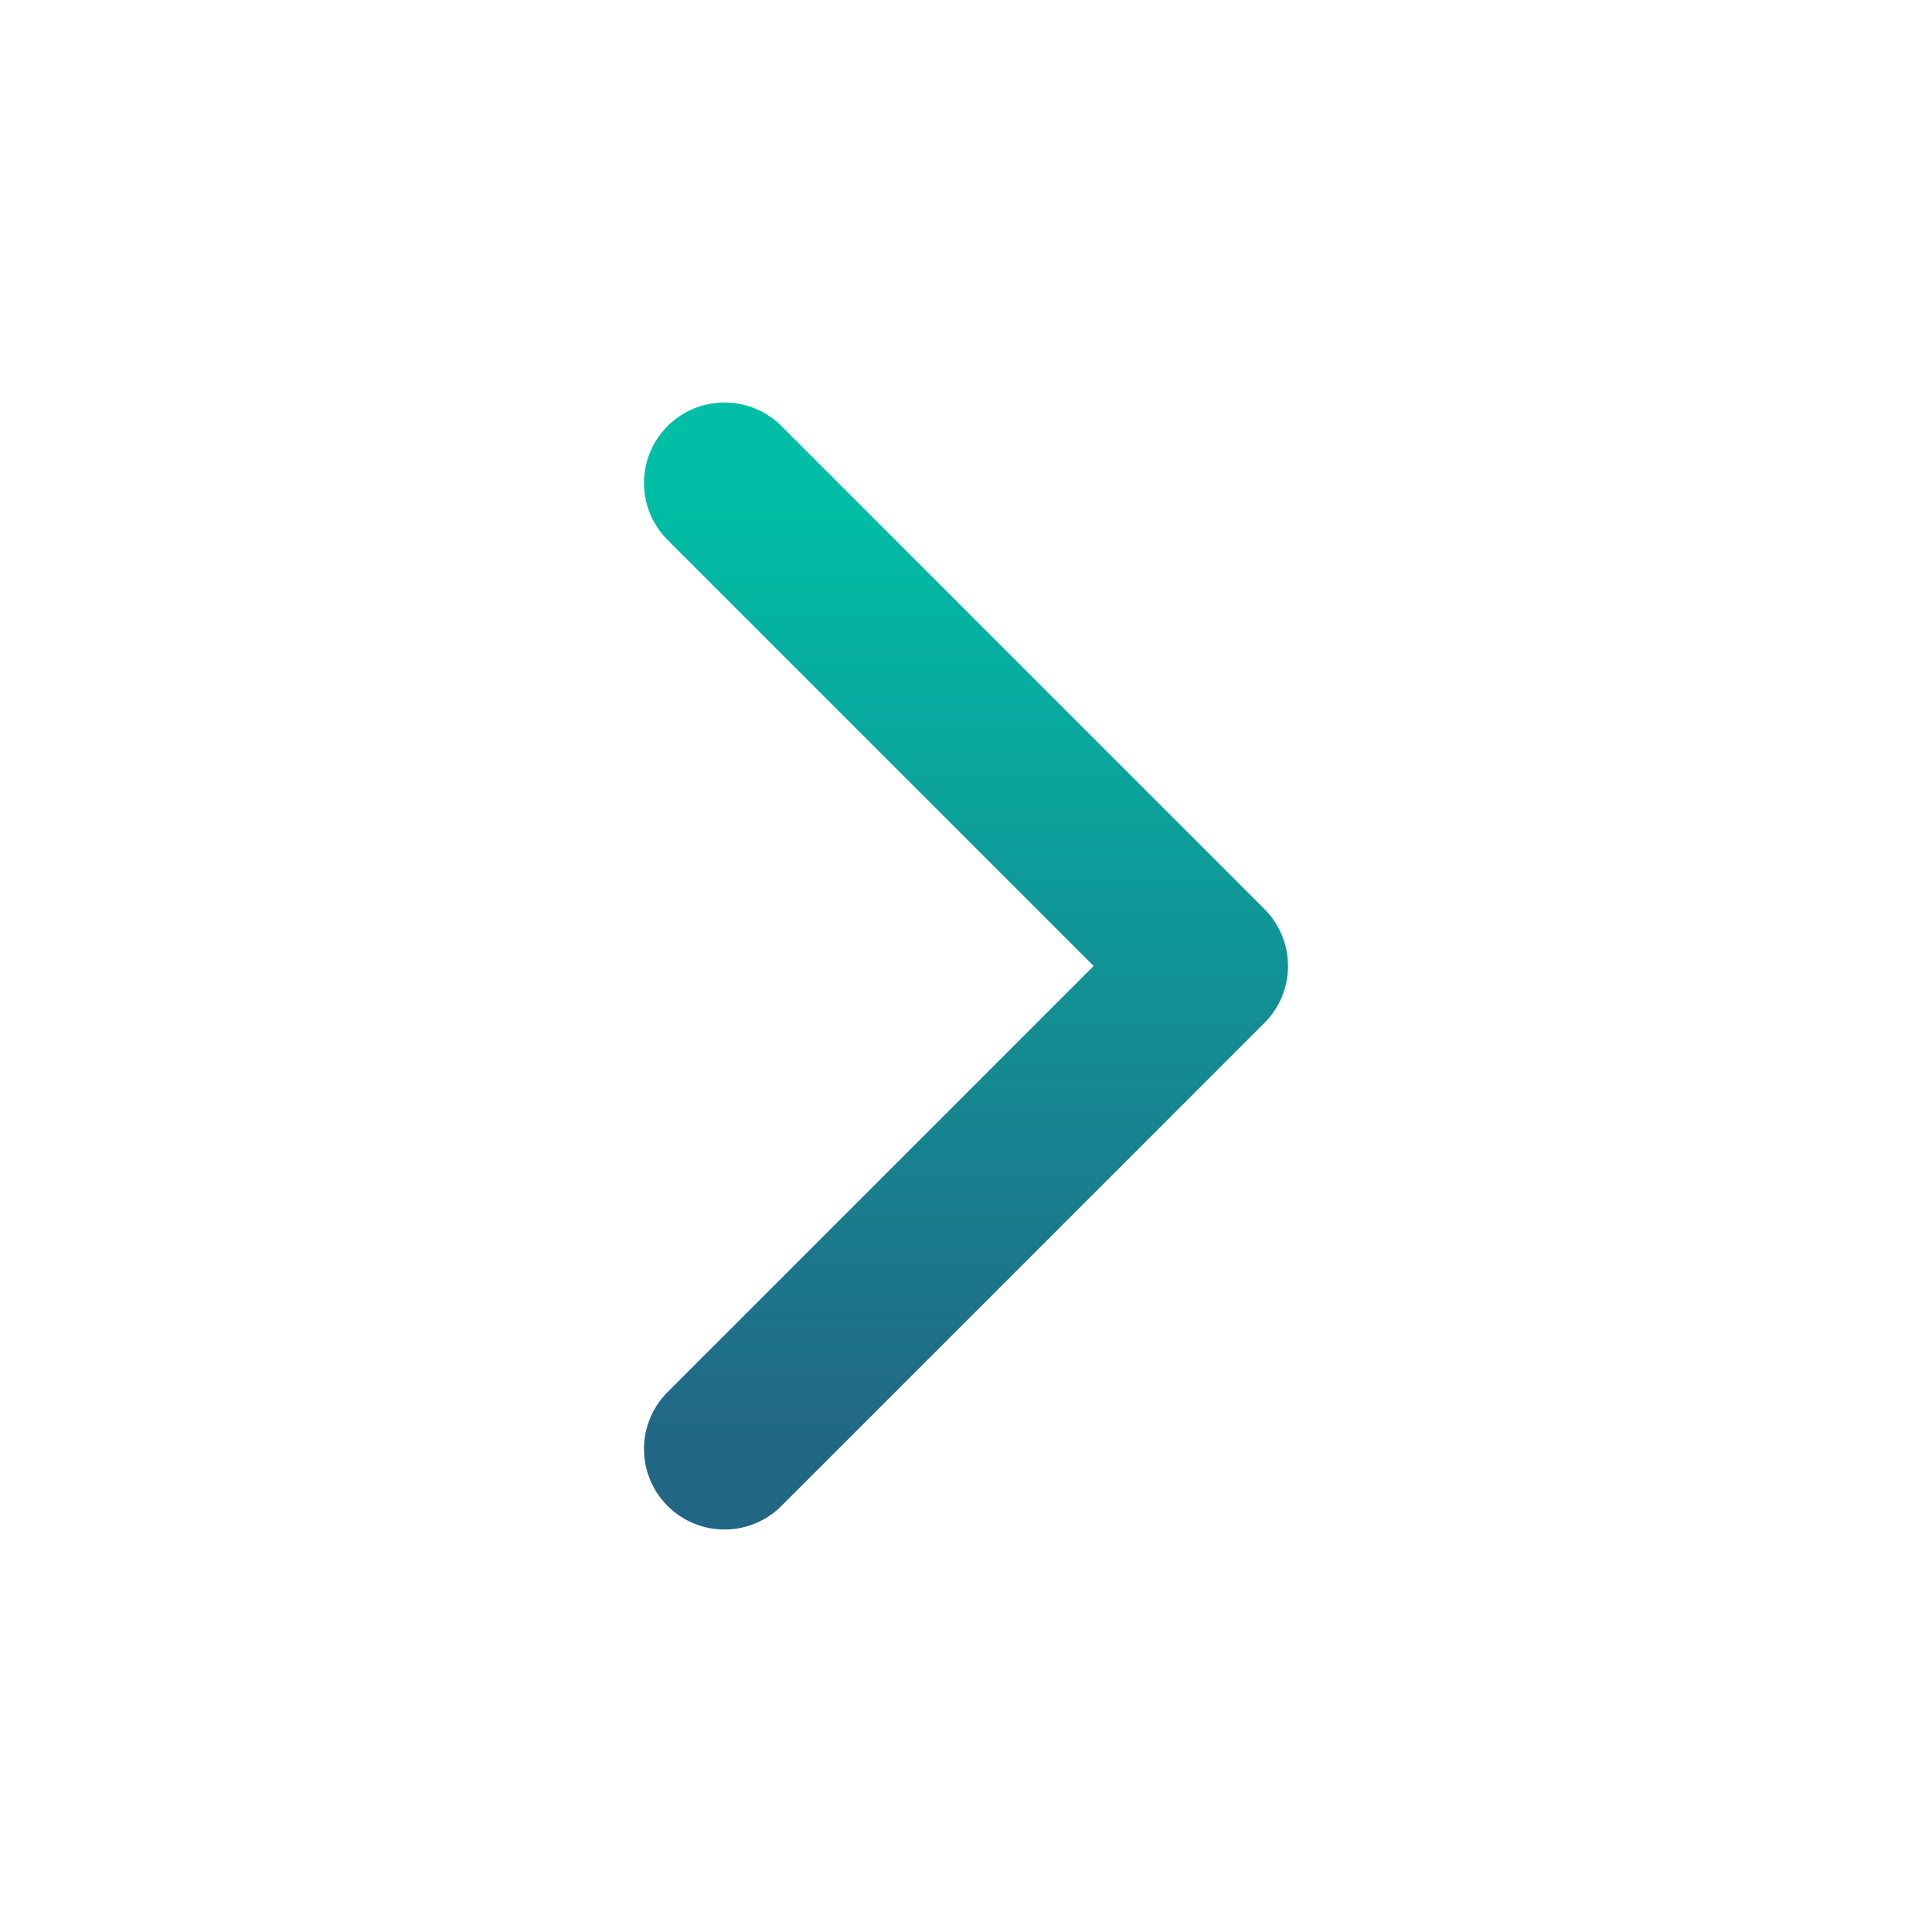
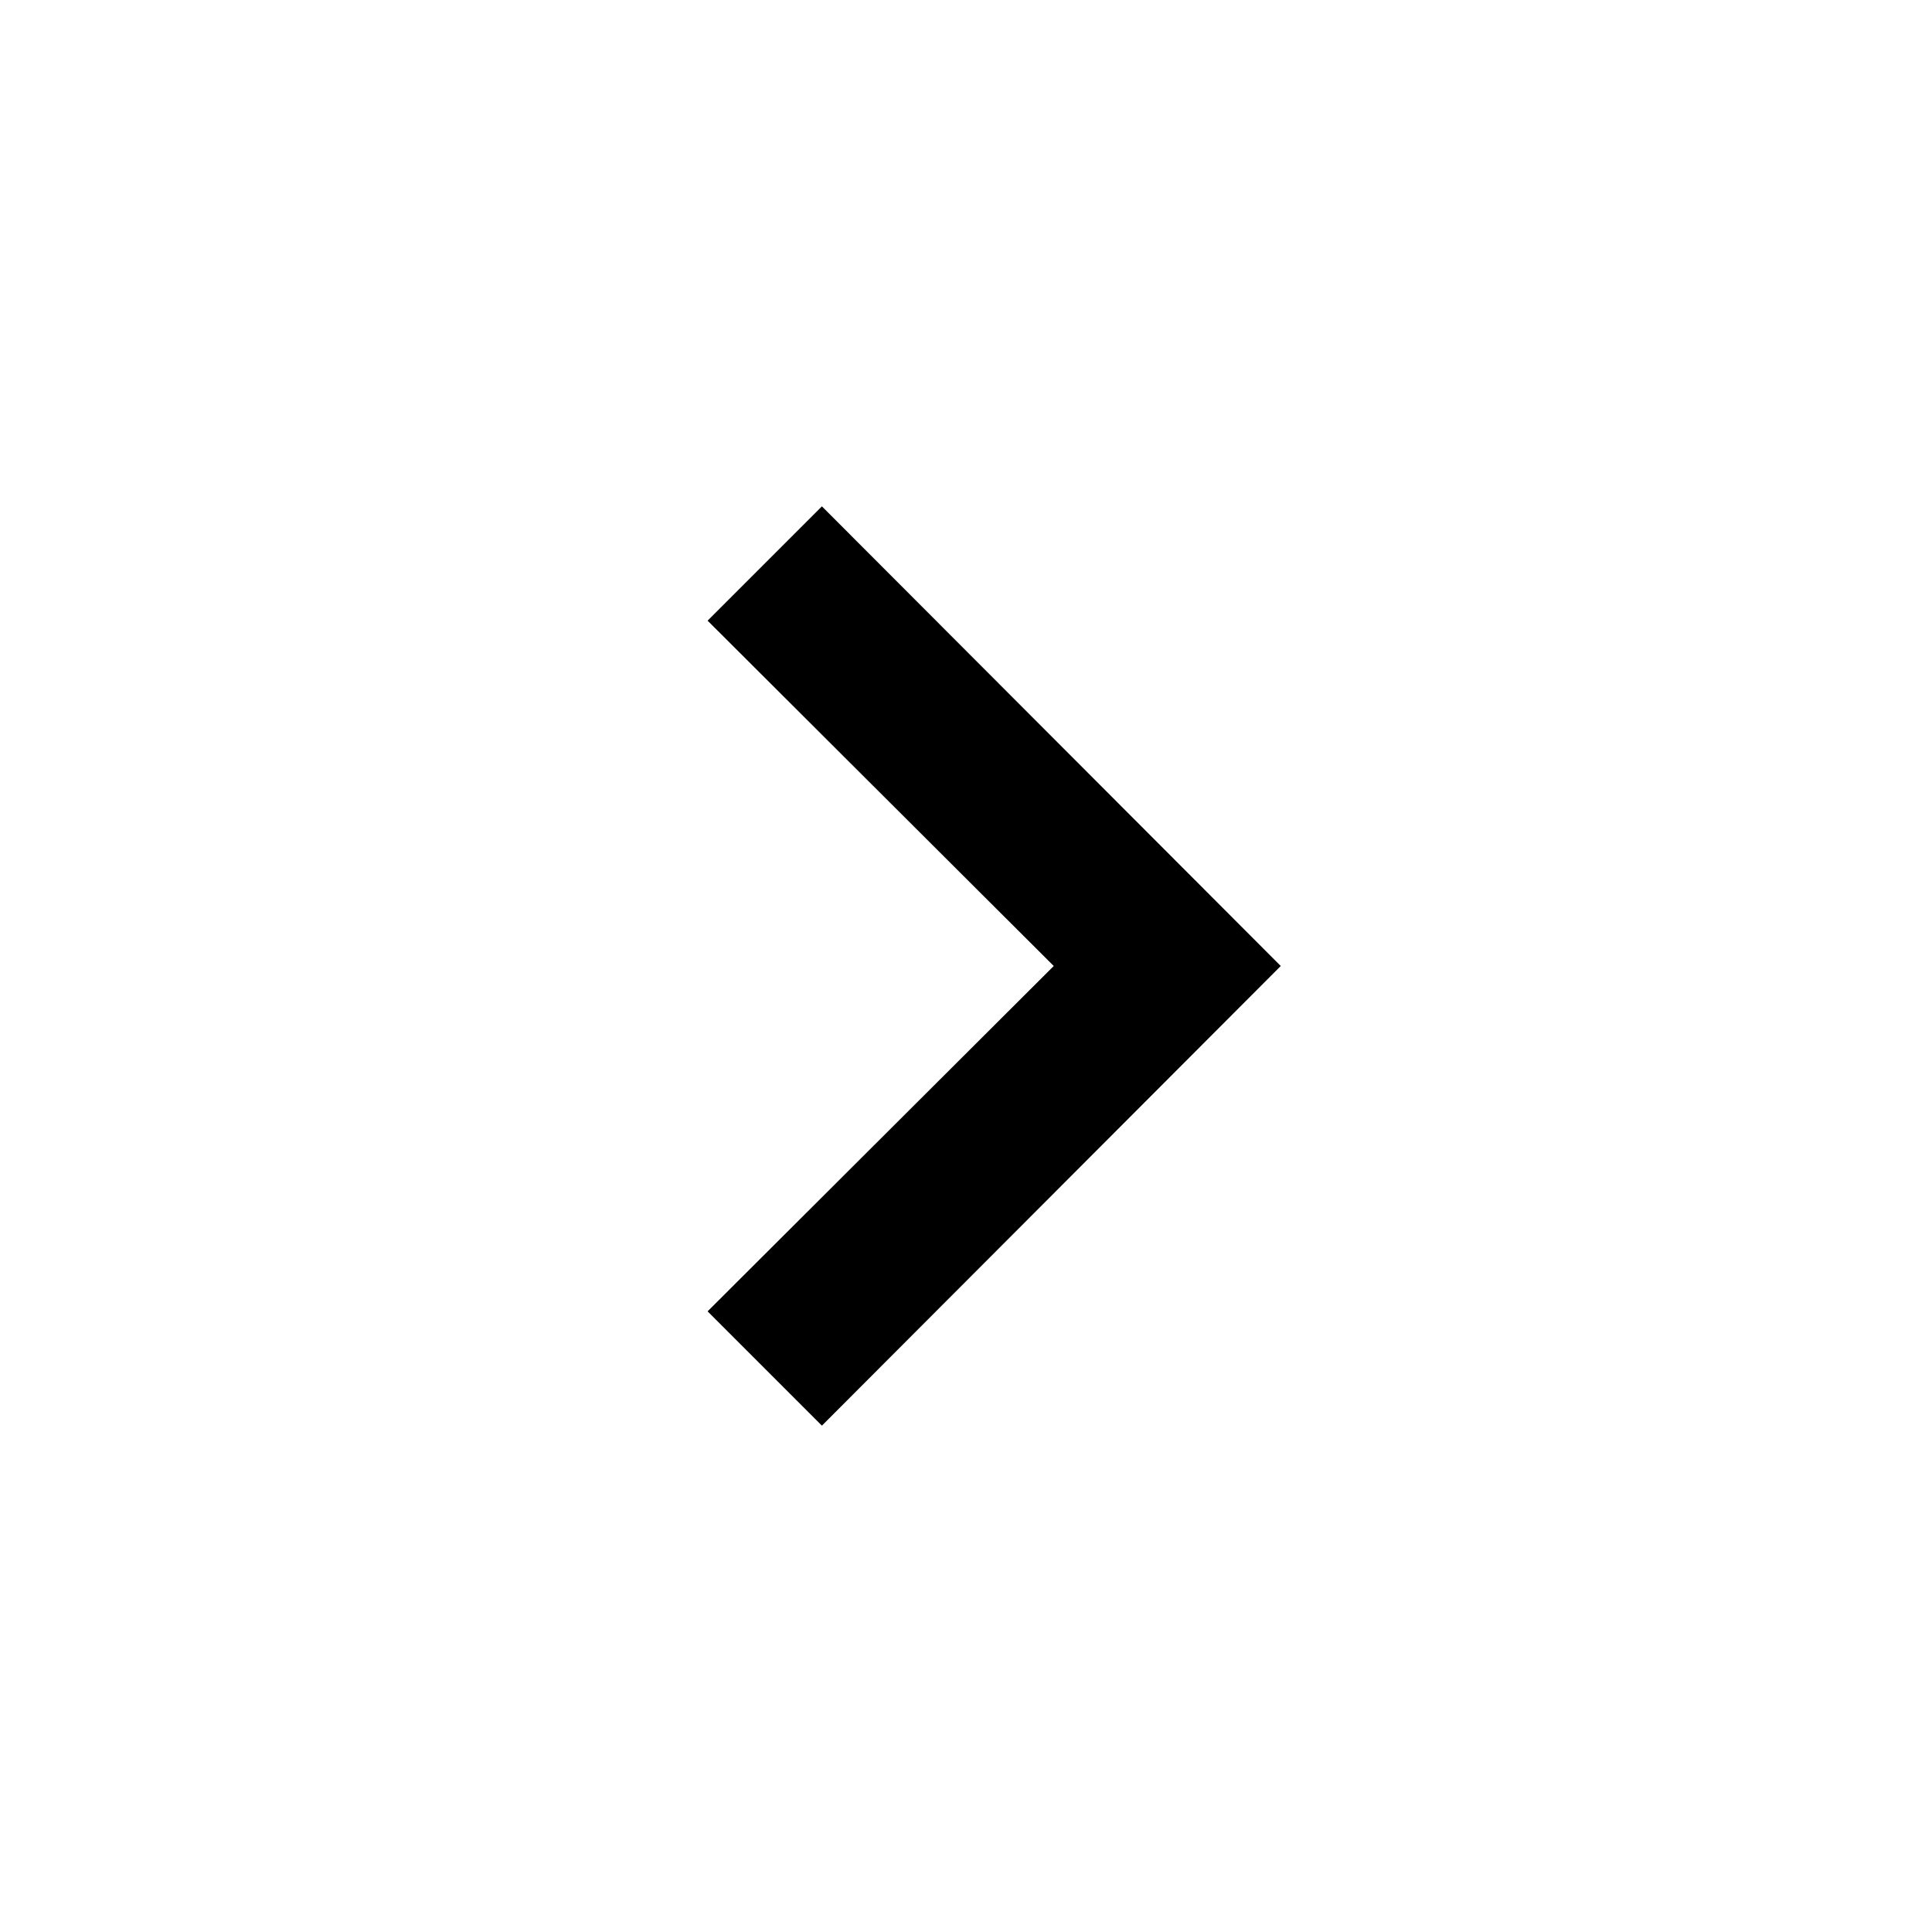
- <svg xmlns="http://www.w3.org/2000/svg" width="20" height="20" viewBox="0 0 20 20" fill="none">
-   <path d="M7.5 15L12.5 10L7.5 5" stroke="url(#paint0_linear_116235_4399)" stroke-width="1.667" stroke-linecap="round" stroke-linejoin="round" />
-   <defs>
-     <linearGradient id="paint0_linear_116235_4399" x1="10" y1="5" x2="10" y2="15" gradientUnits="userSpaceOnUse">
-       <stop stop-color="#00BFA6" />
-       <stop offset="1" stop-color="#226685" />
-     </linearGradient>
-   </defs>
+ <svg xmlns="http://www.w3.org/2000/svg" width="800px" height="800px" viewBox="0 0 512 512" version="1.1">
+   <g id="Page-1" stroke="none" stroke-width="1" fill="none" fill-rule="evenodd">
+     <g id="add" fill="#000000" transform="translate(187.52, 134.1867)">
+       <polygon id="arrowhead-right" points="30.293 243.627 0 213.333 91.733 121.813 0 30.293 30.293 0 151.893 121.813">
+ 
+ </polygon>
+     </g>
+   </g>
</svg>
